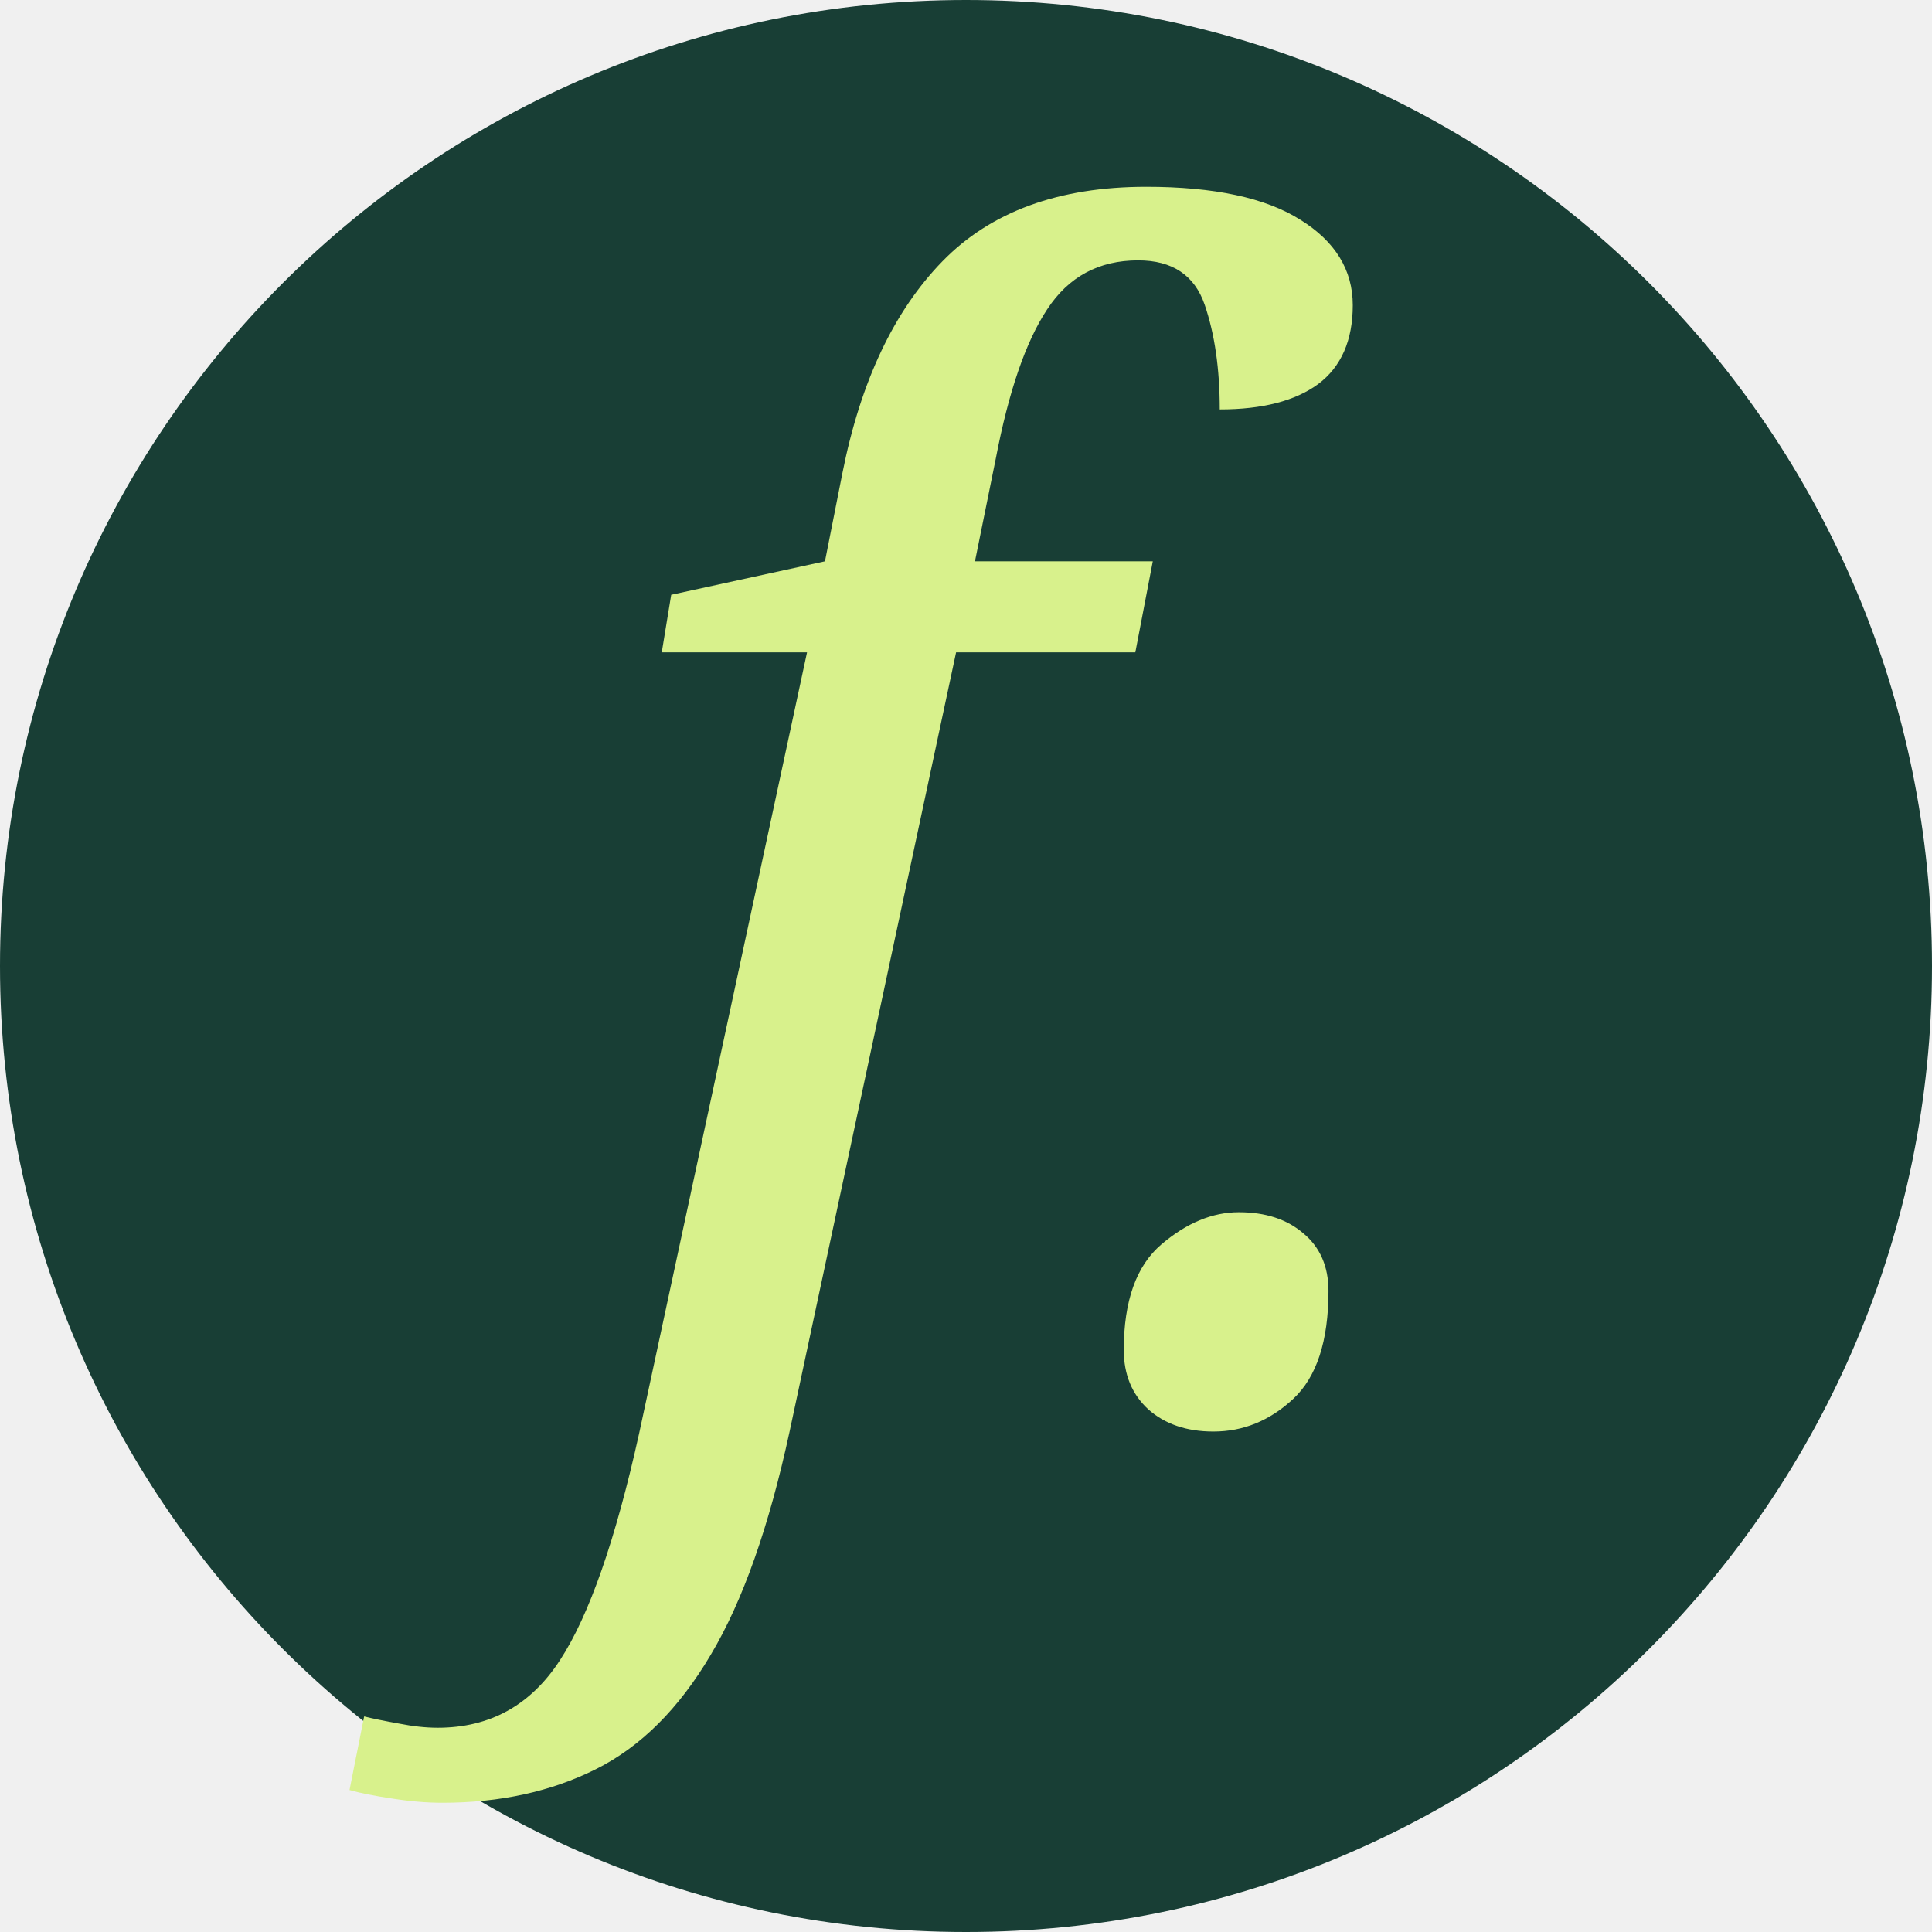
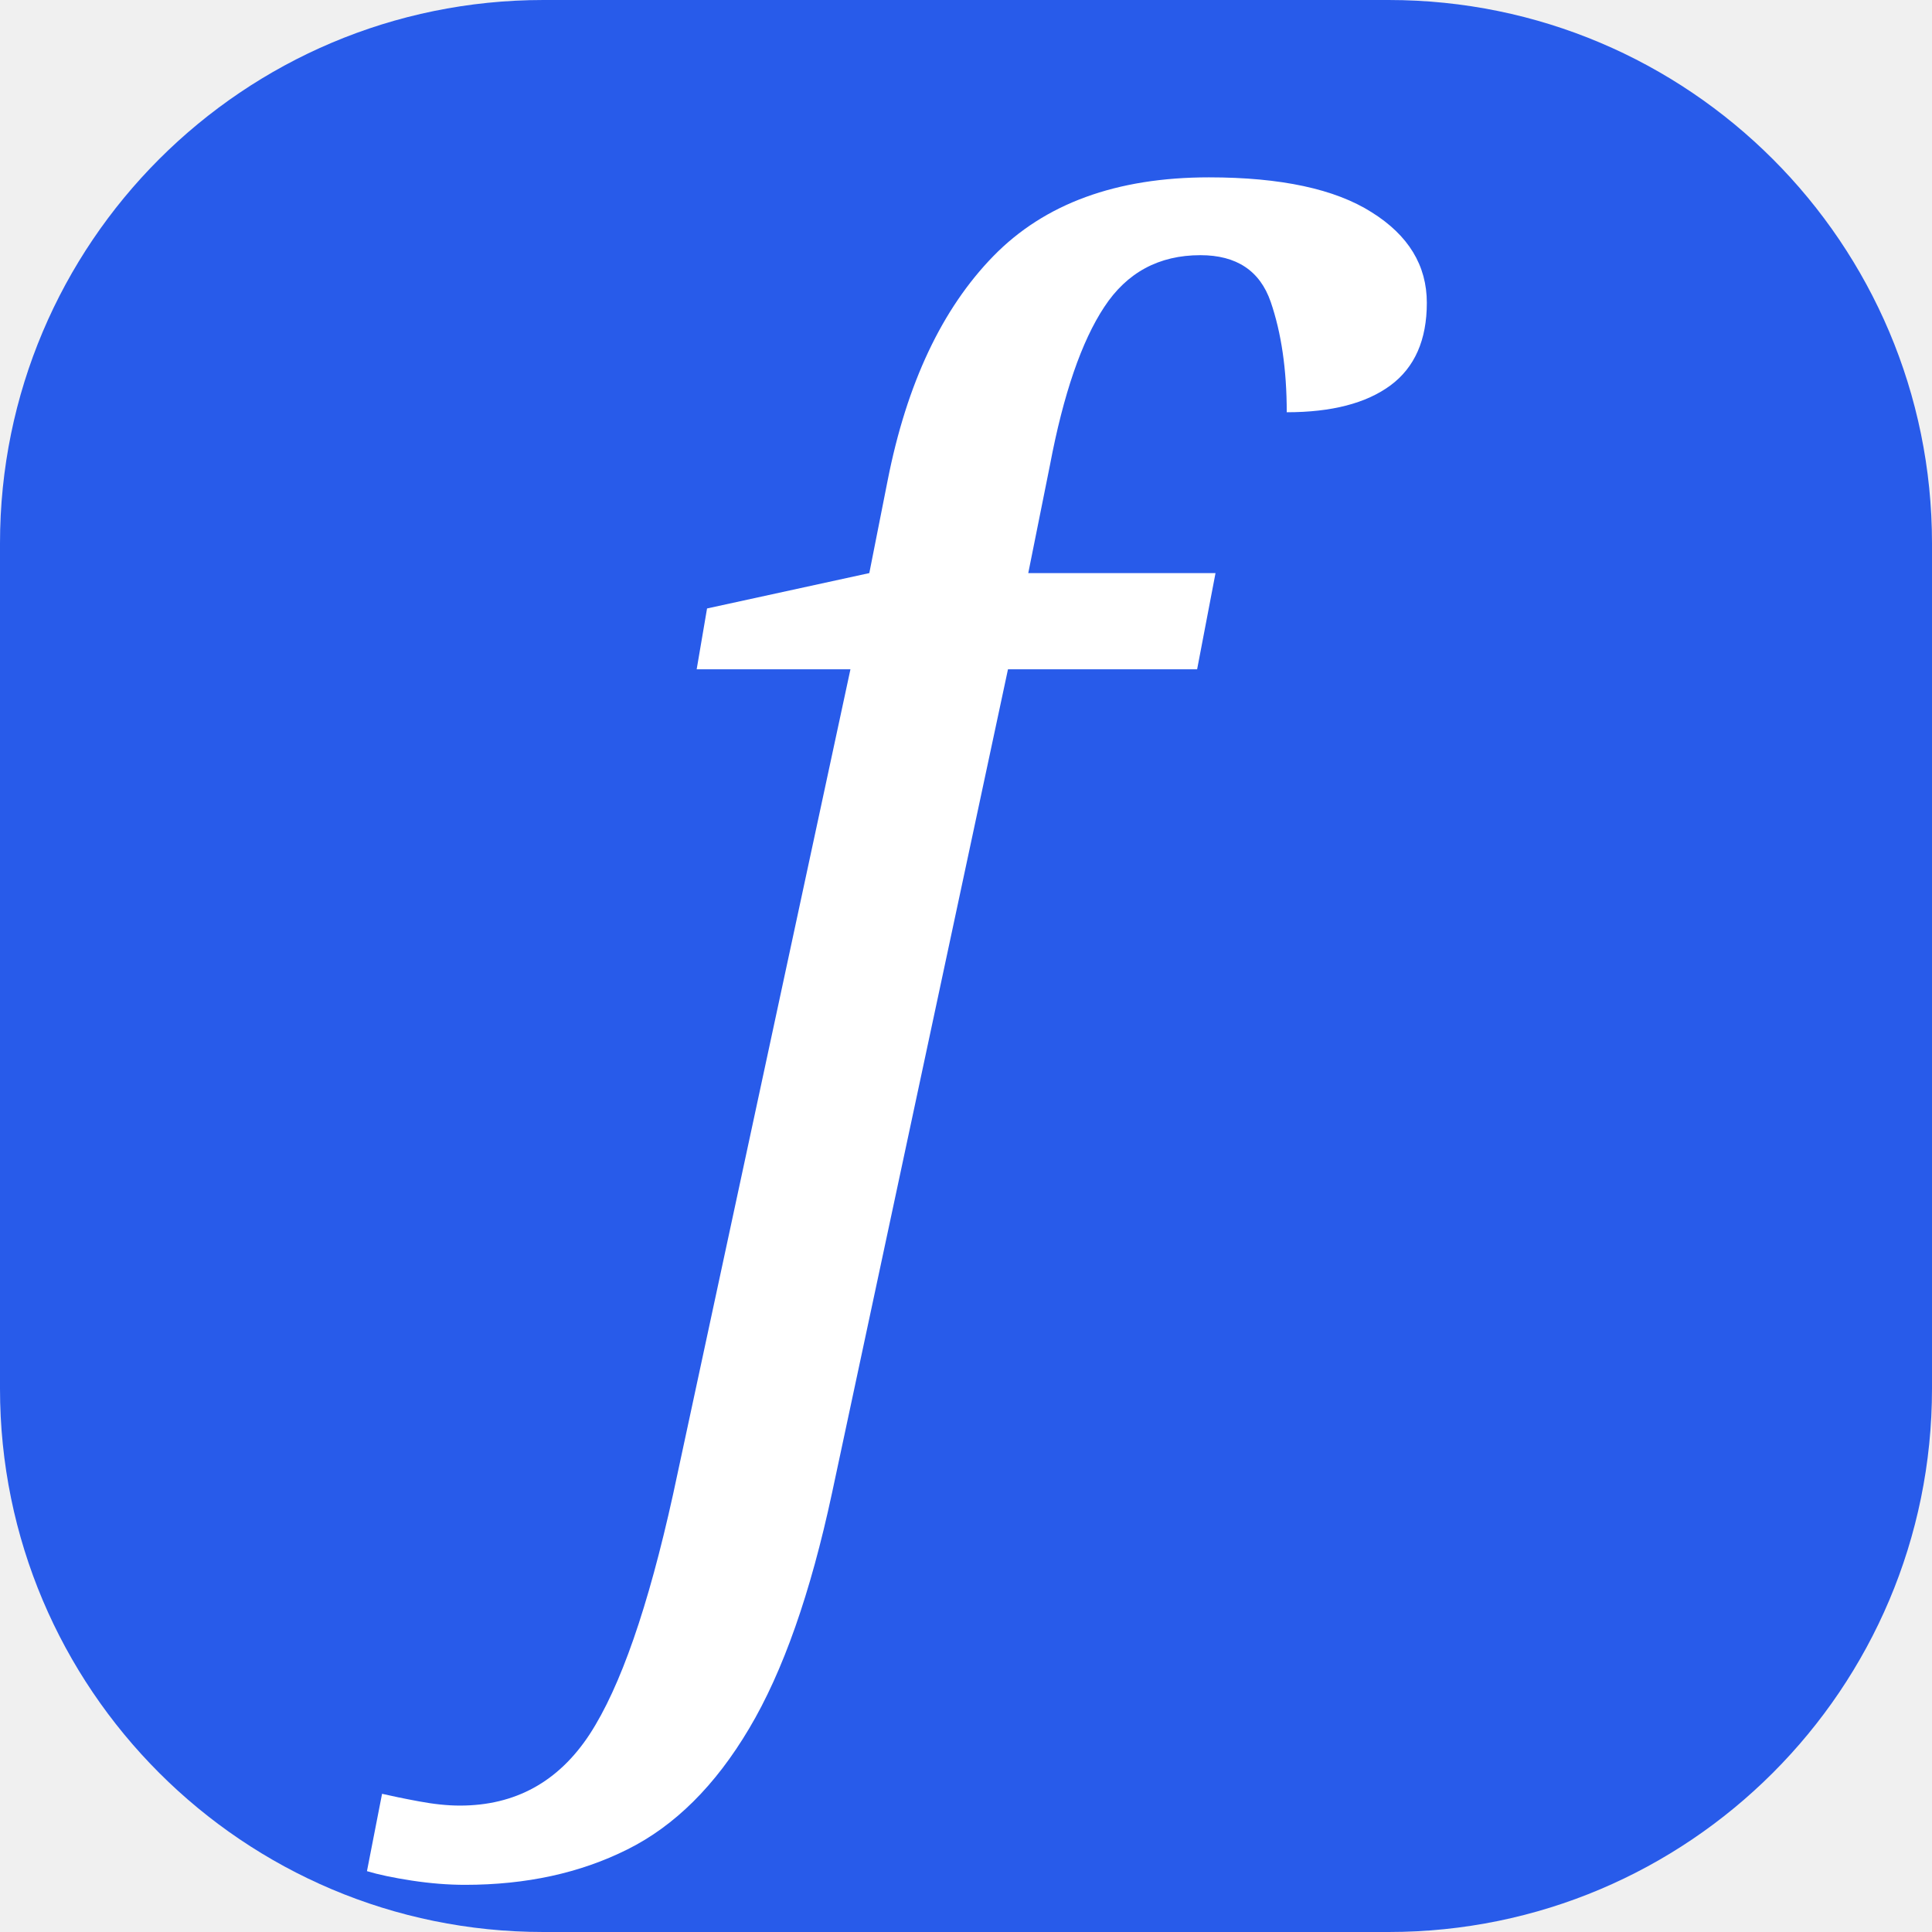
<svg xmlns="http://www.w3.org/2000/svg" viewBox="0 0 64 64">
-   <rect width="64" height="64" rx="32" fill="#183e35" />
-   <text x="19" y="47" font-family="Georgia,serif" font-style="italic" font-size="53" fill="#d8f18c">f.</text>
+   <rect width="64" height="64" rx="18" fill="#285bea" />
+   <text x="20" y="49" font-family="Georgia,serif" font-style="italic" font-size="56" fill="white">f</text>
</svg>
